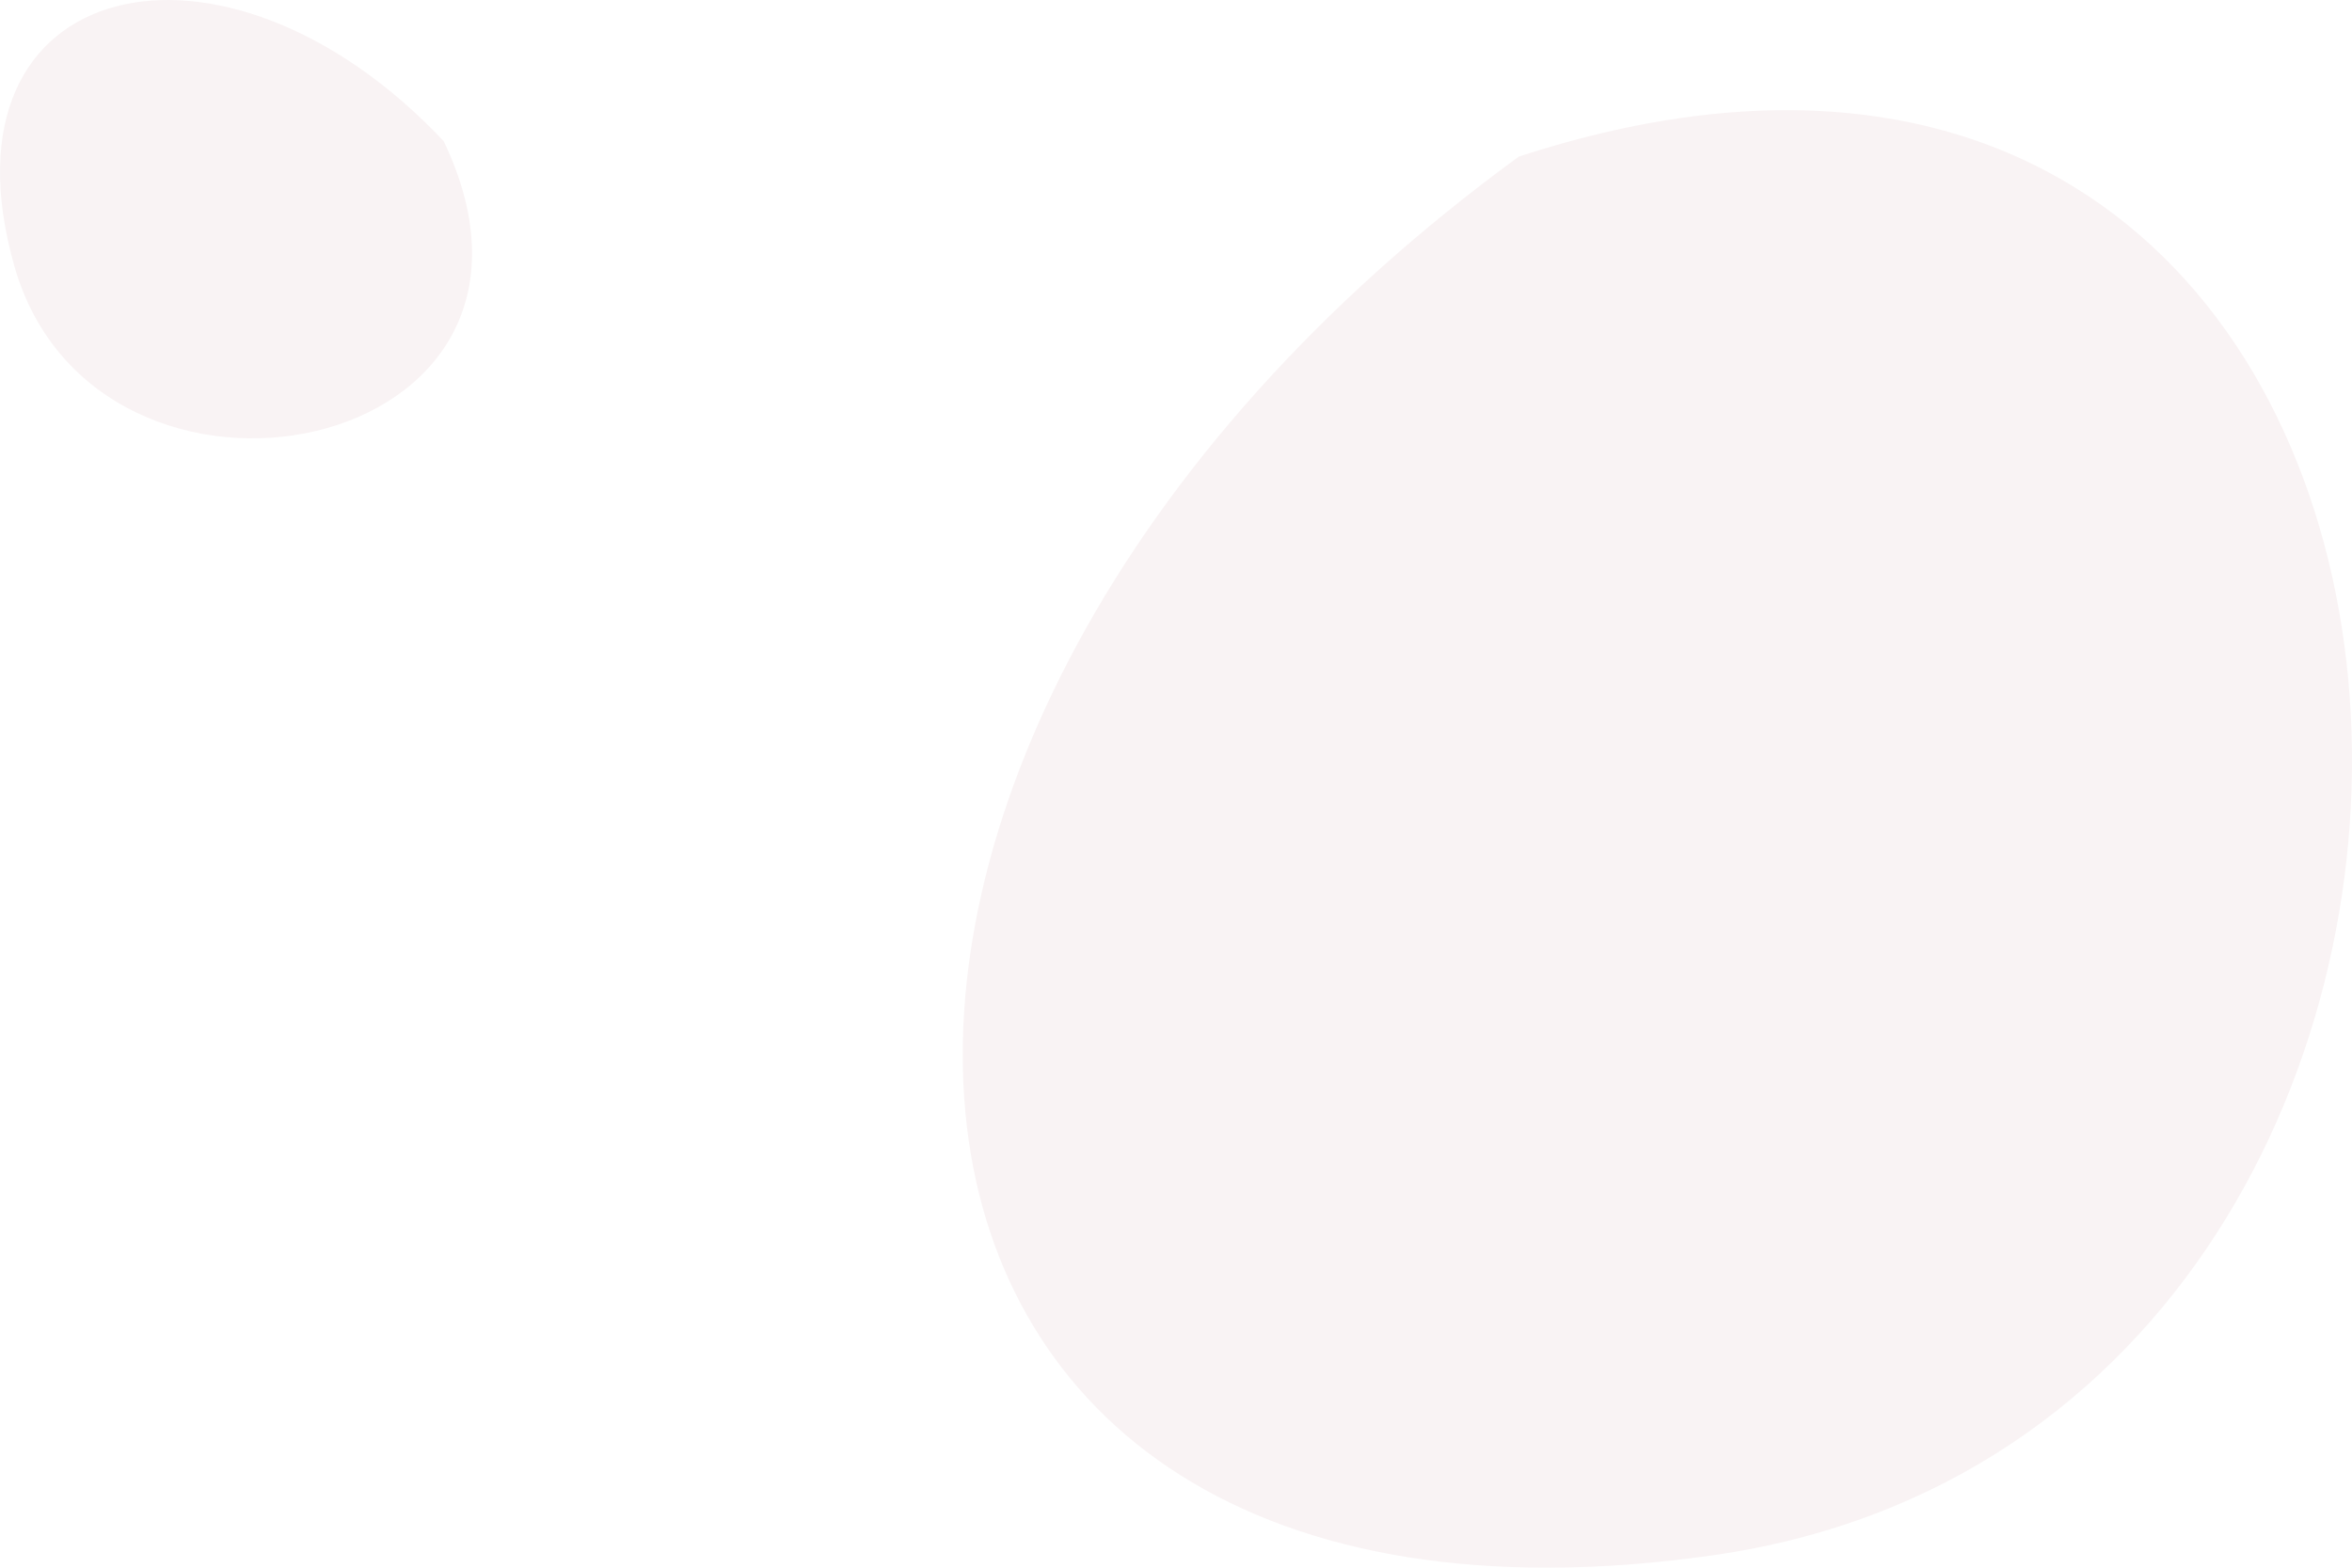
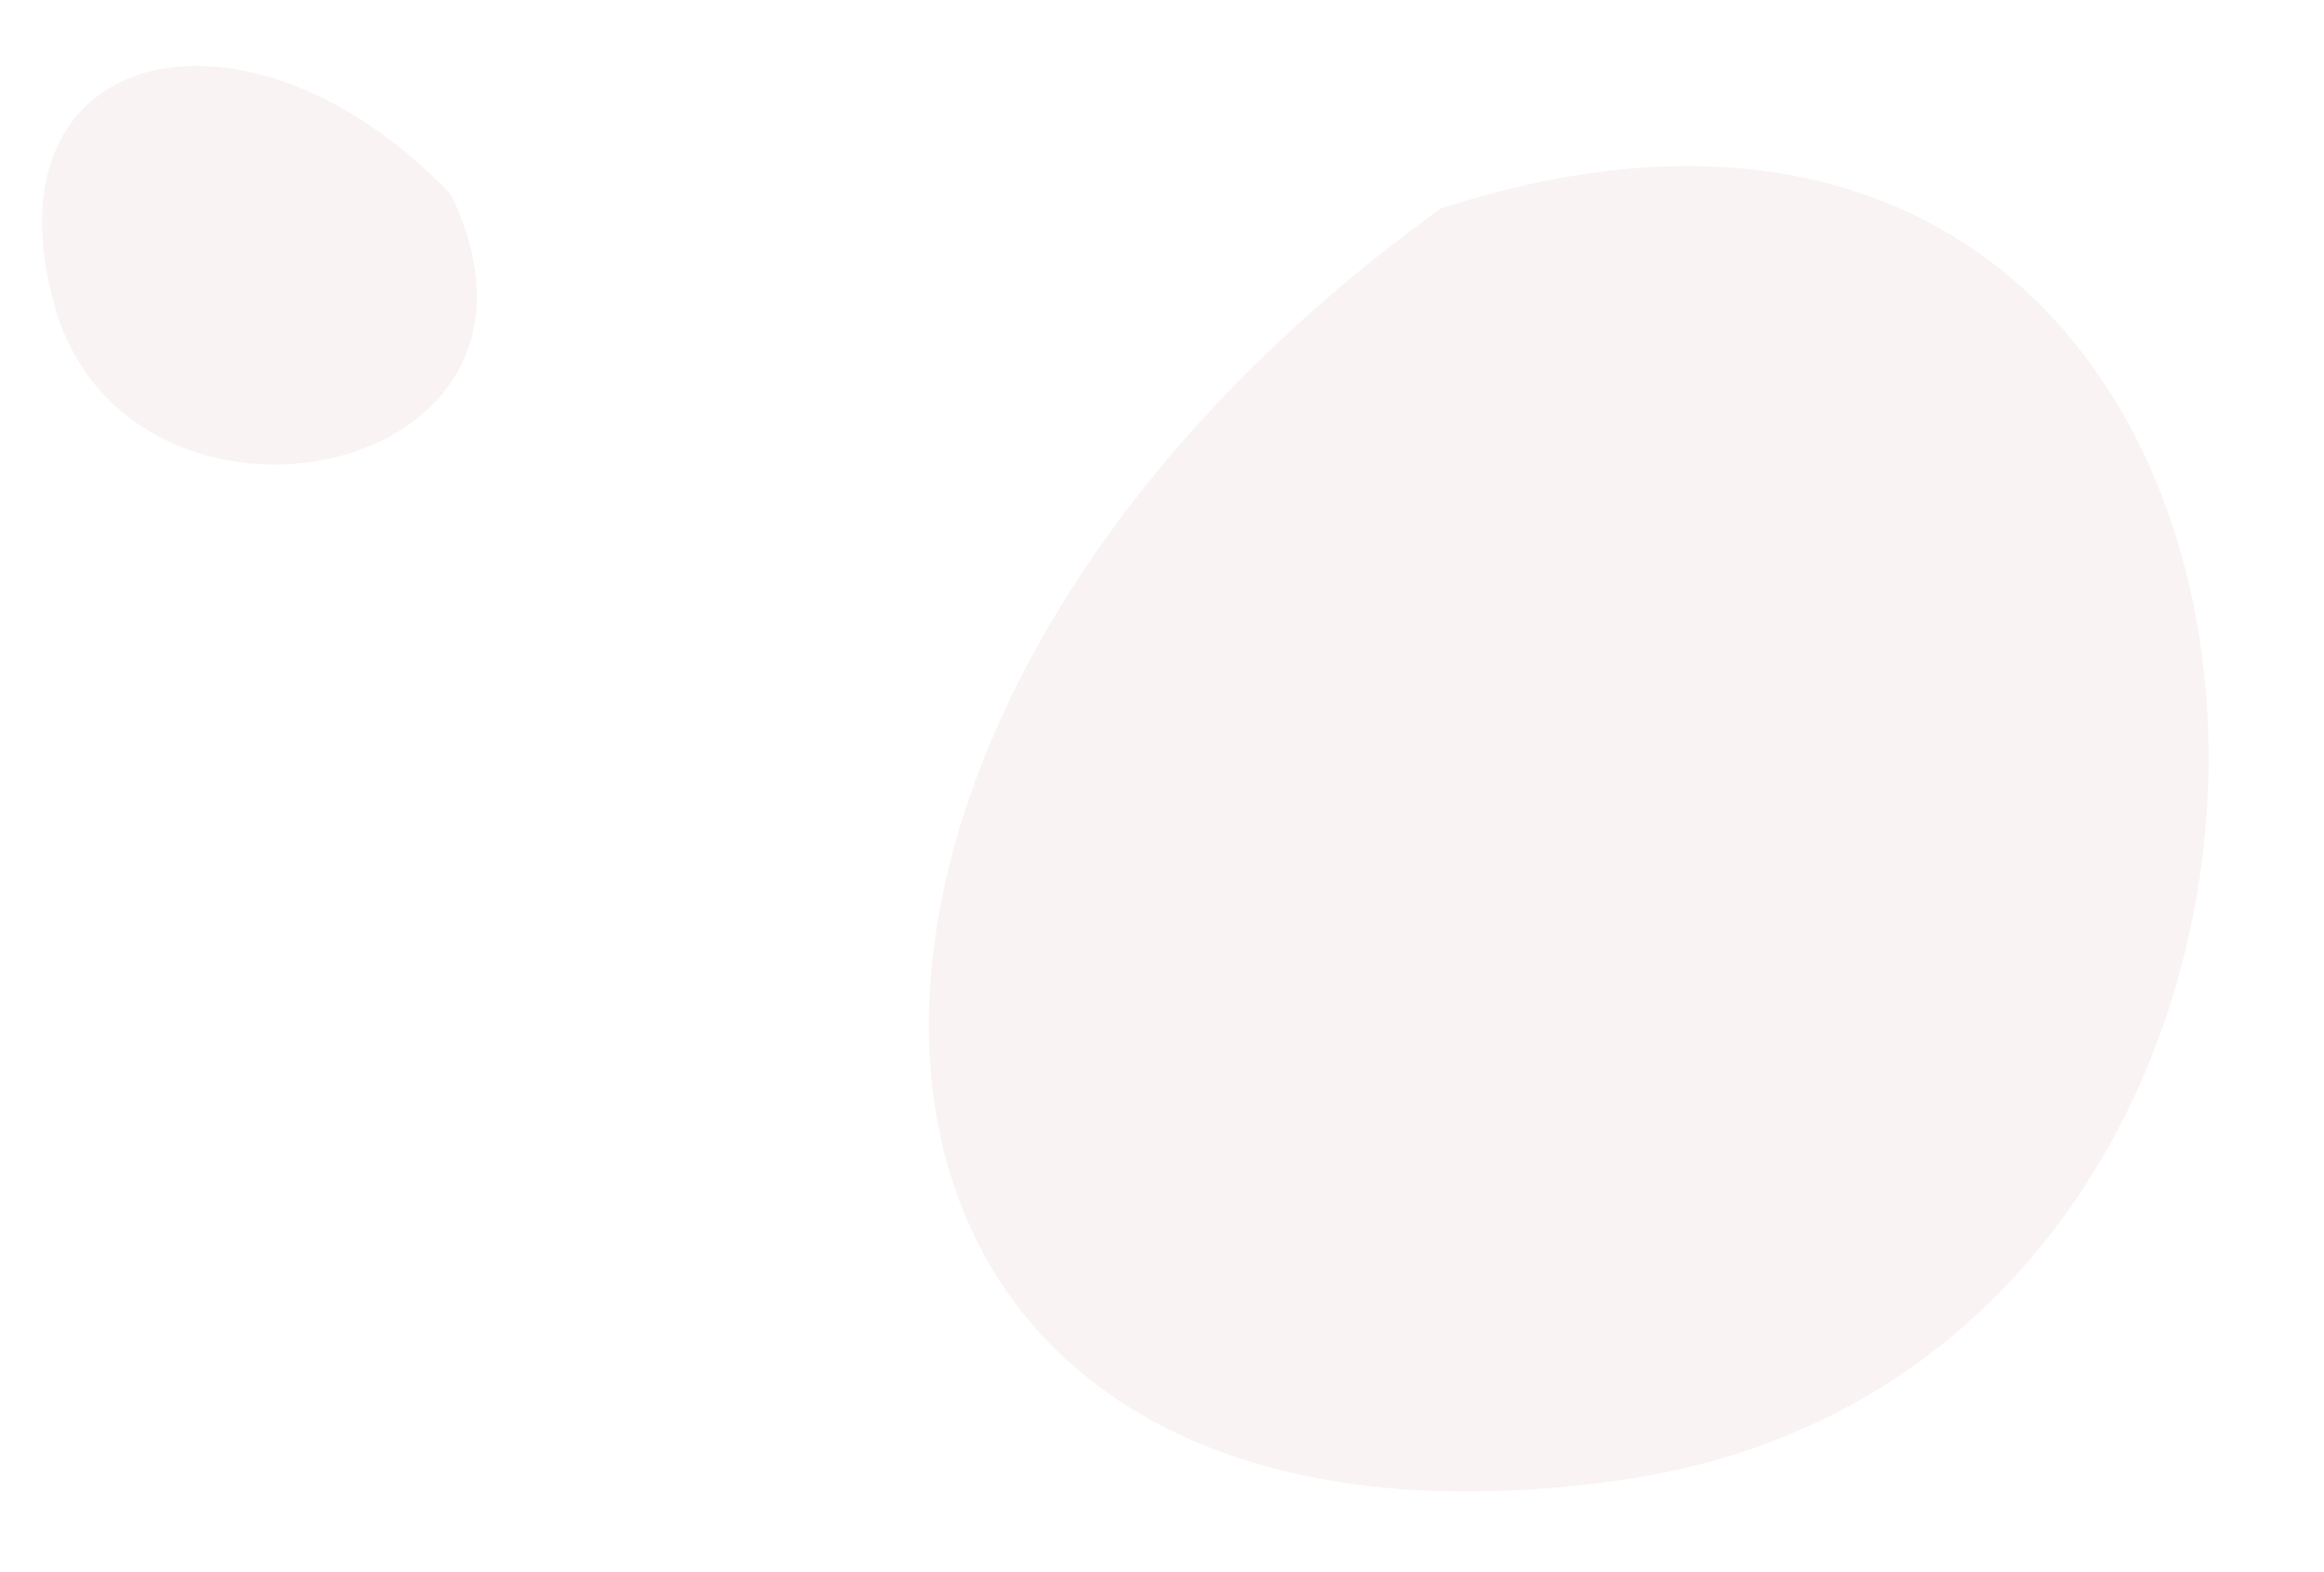
- <svg xmlns="http://www.w3.org/2000/svg" width="66" height="44" viewBox="0 0 66 44" fill="none">
-   <path fill-rule="evenodd" clip-rule="evenodd" d="M12.451 3.962C16.694 12.862 2.688 15.588 0.396 7.445C-1.897 -0.698 6.255 -2.613 12.451 3.962ZM42.619 4.396C71.601 -5.068 73.898 39.974 48.065 43.652C22.232 47.331 19.893 20.976 42.619 4.396Z" fill="#F9F3F4" />
+ <svg xmlns="http://www.w3.org/2000/svg" width="71" height="48" viewBox="0 0 71 48" fill="none">
+   <path d="M44.027 6.363C73.092 -3.005 75.395 41.58 49.488 45.221C23.581 48.862 21.235 22.774 44.027 6.363Z" fill="#F9F3F4" />
+   <path d="M13.771 5.933C18.027 14.743 3.98 17.442 1.681 9.381C-0.618 1.32 7.557 -0.575 13.771 5.933Z" fill="#F9F3F4" />
</svg>
